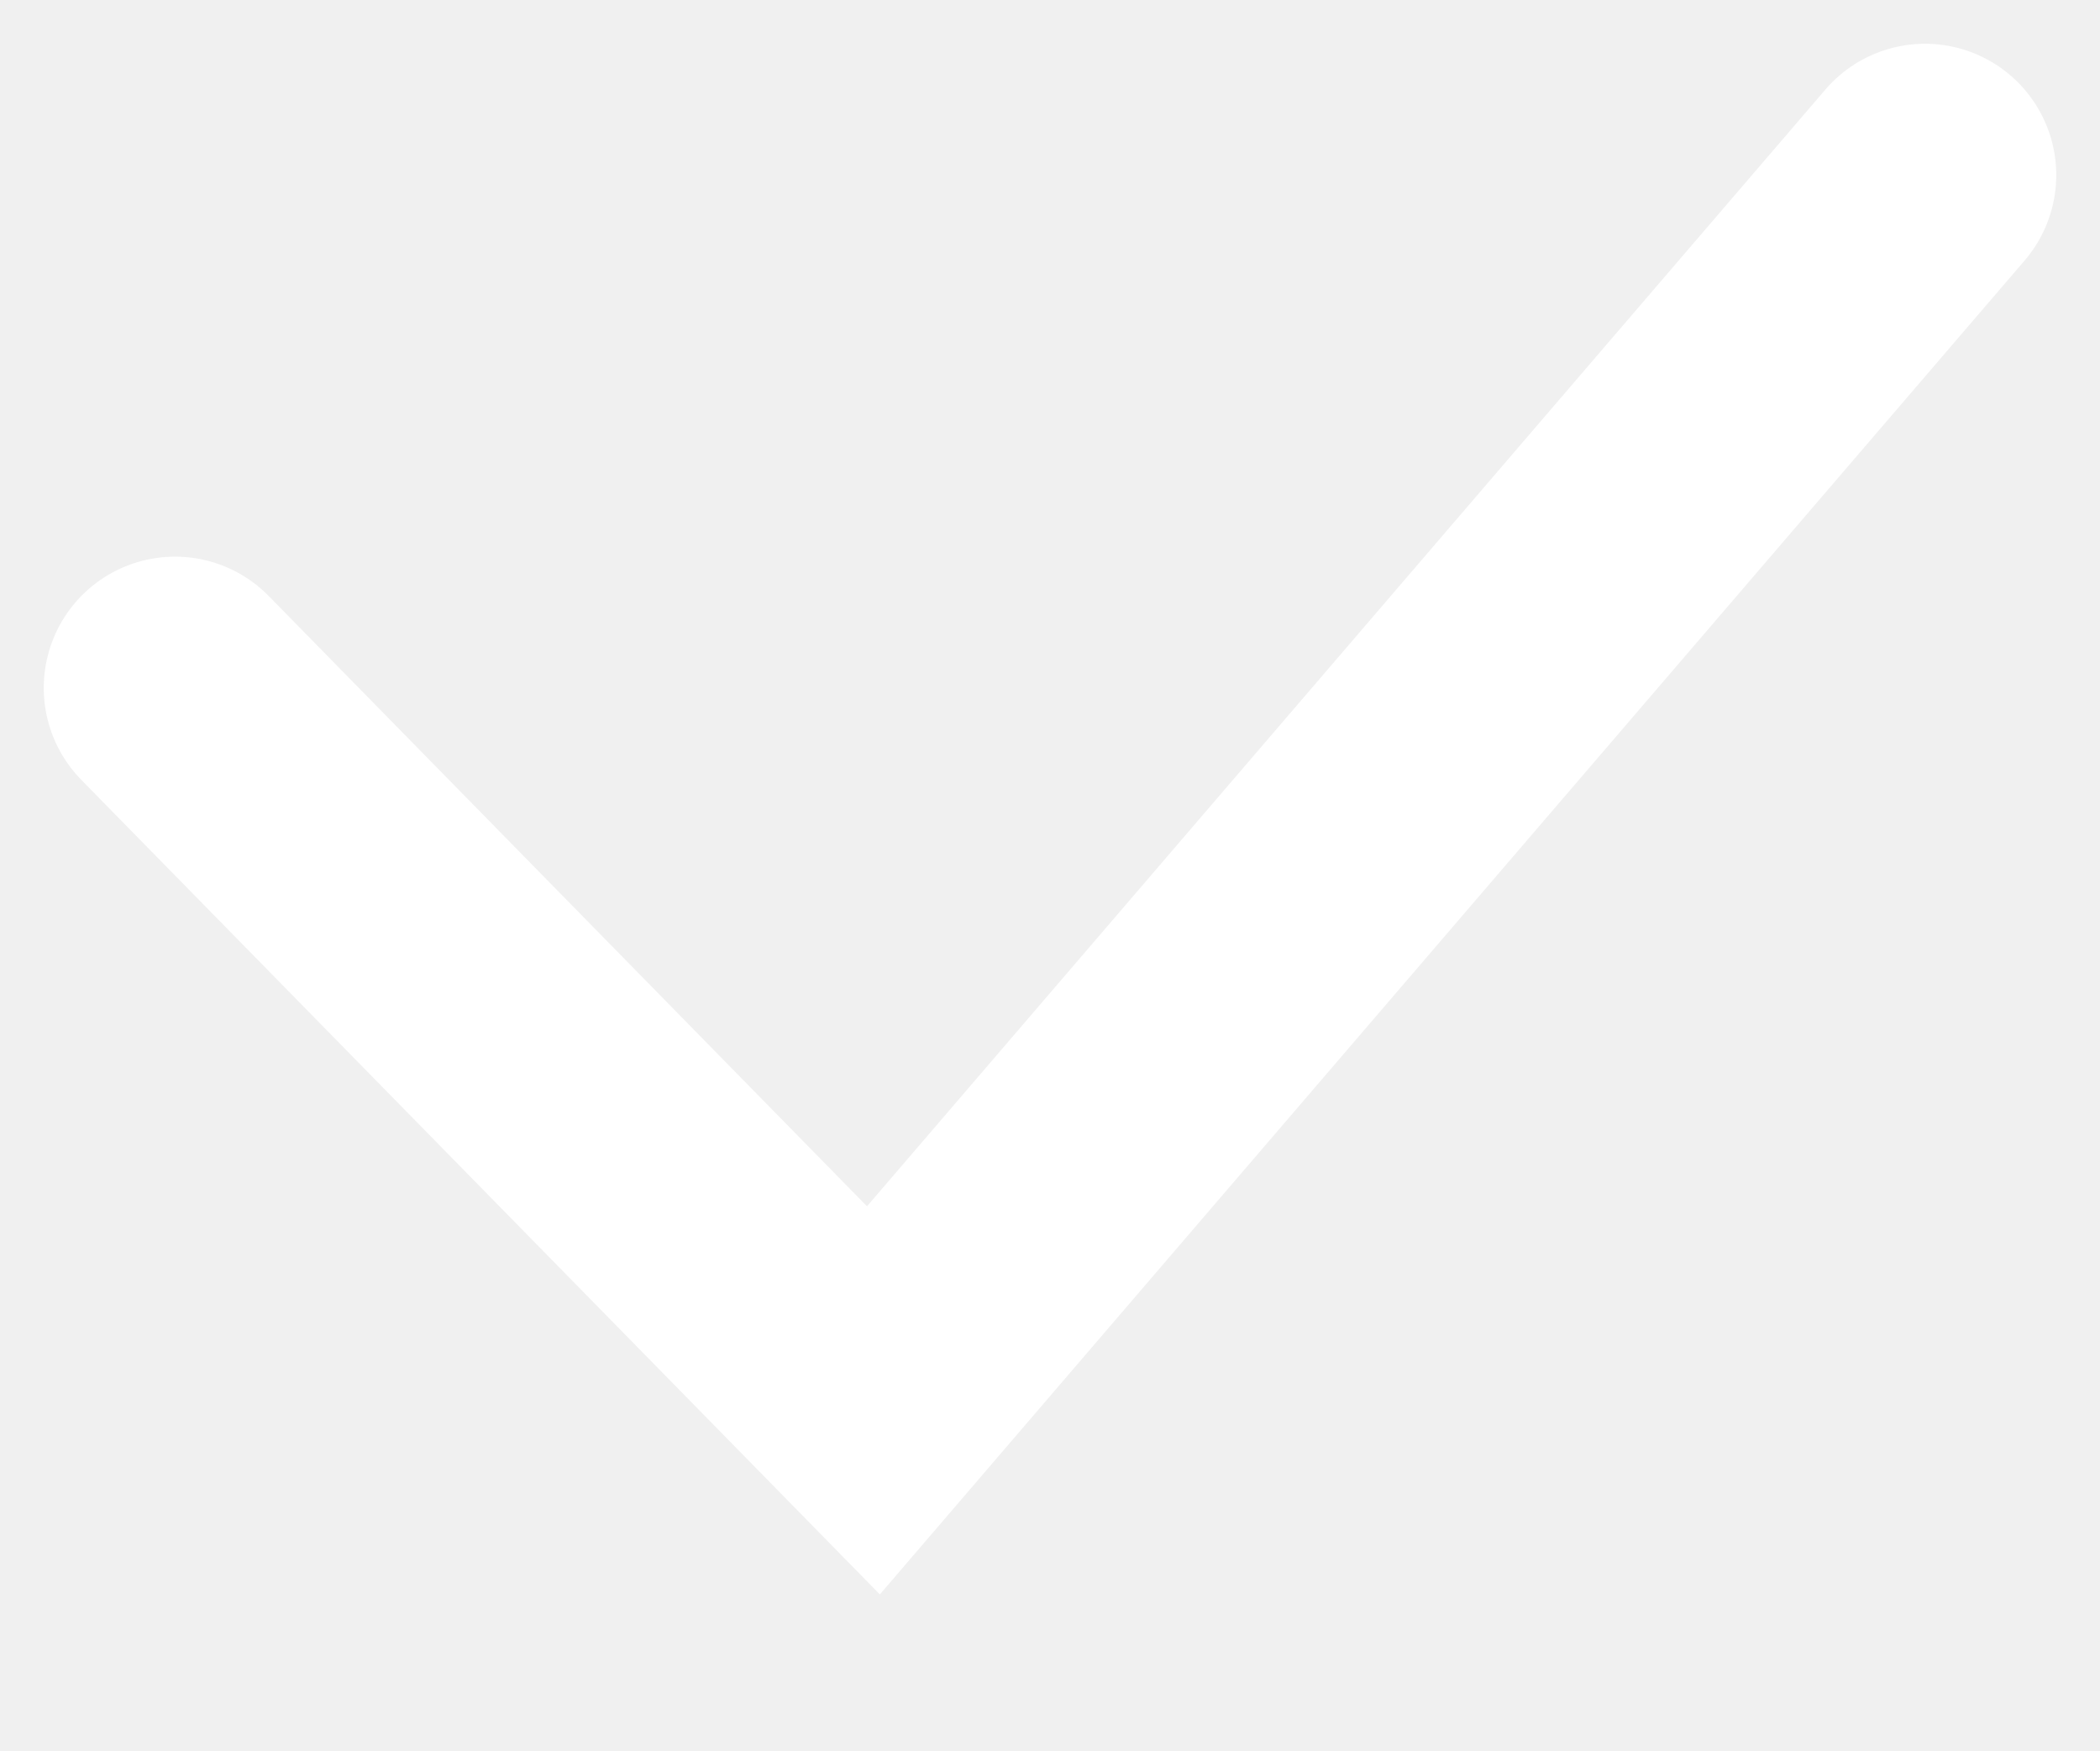
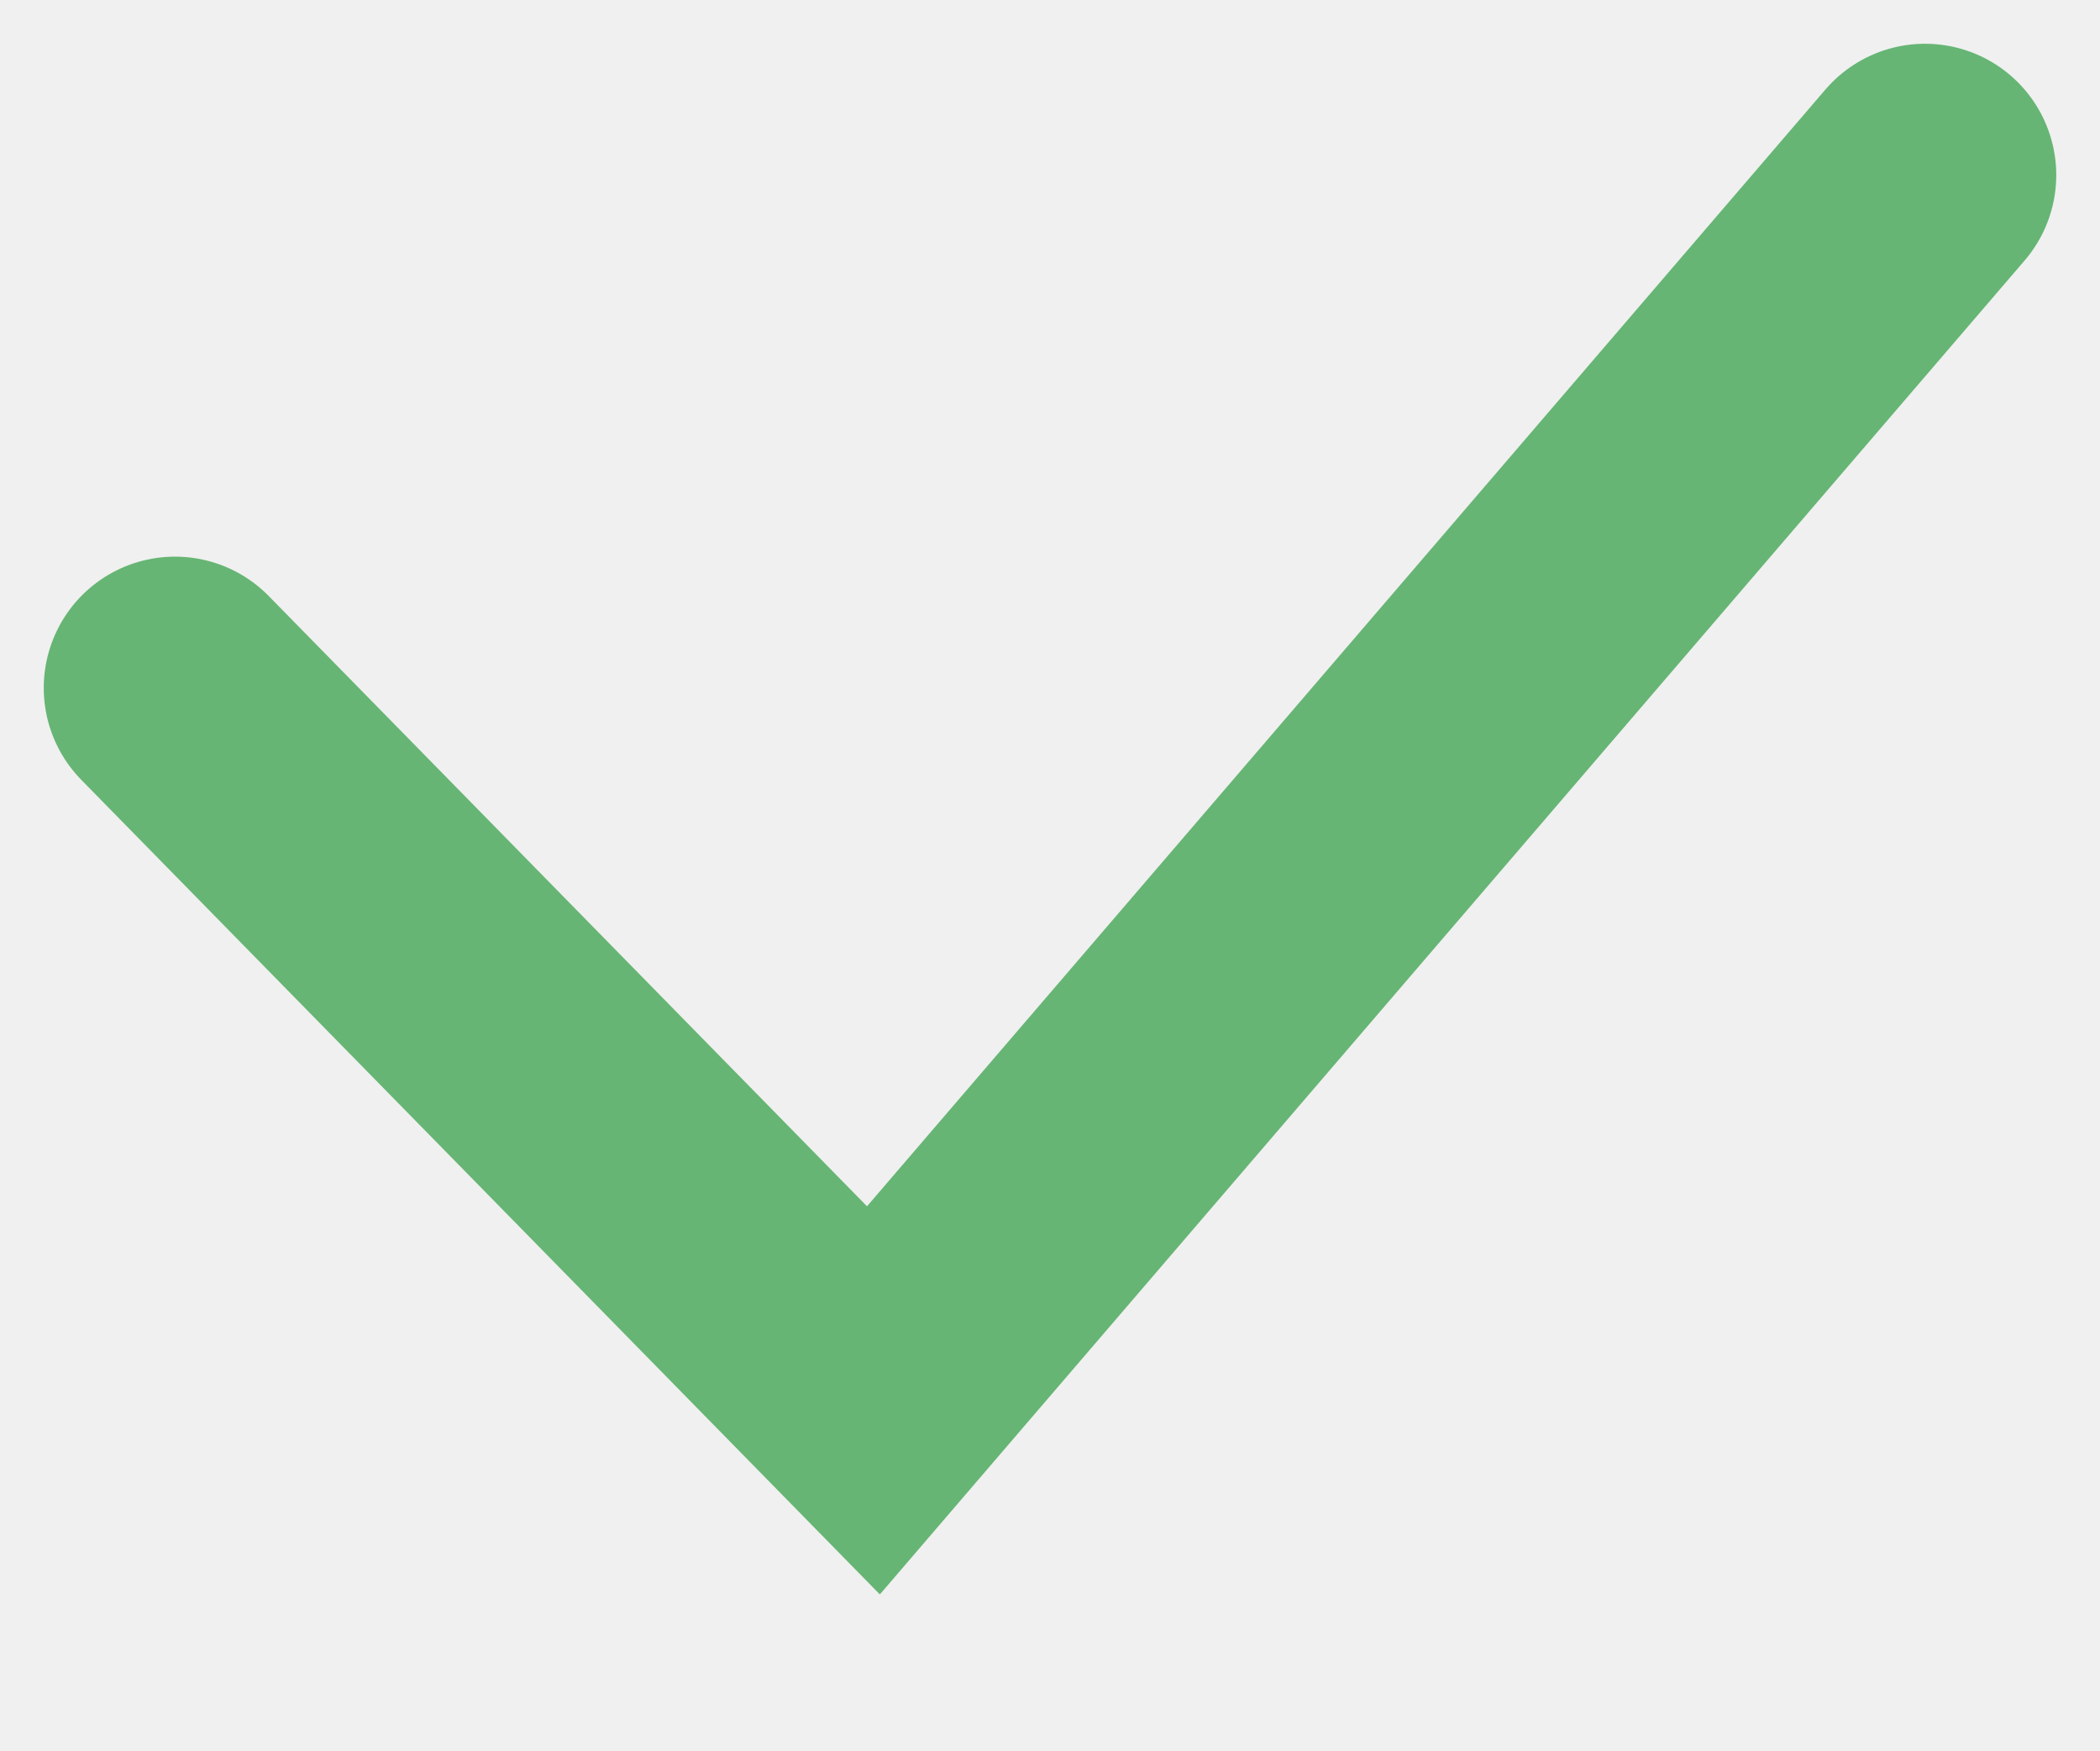
<svg xmlns="http://www.w3.org/2000/svg" width="12" height="10" viewBox="0 0 12 10">
-   <path transform="translate(1 1)" stroke="#FFF" stroke-width="1.5" fill="none" stroke-linecap="round" d="M0 2.93L3.991 7 10 0" />
+   <path transform="translate(1 1)" stroke="#66b574" stroke-width="1.5" fill="none" stroke-linecap="round" d="M0 2.93L3.991 7 10 0" />
</svg>
